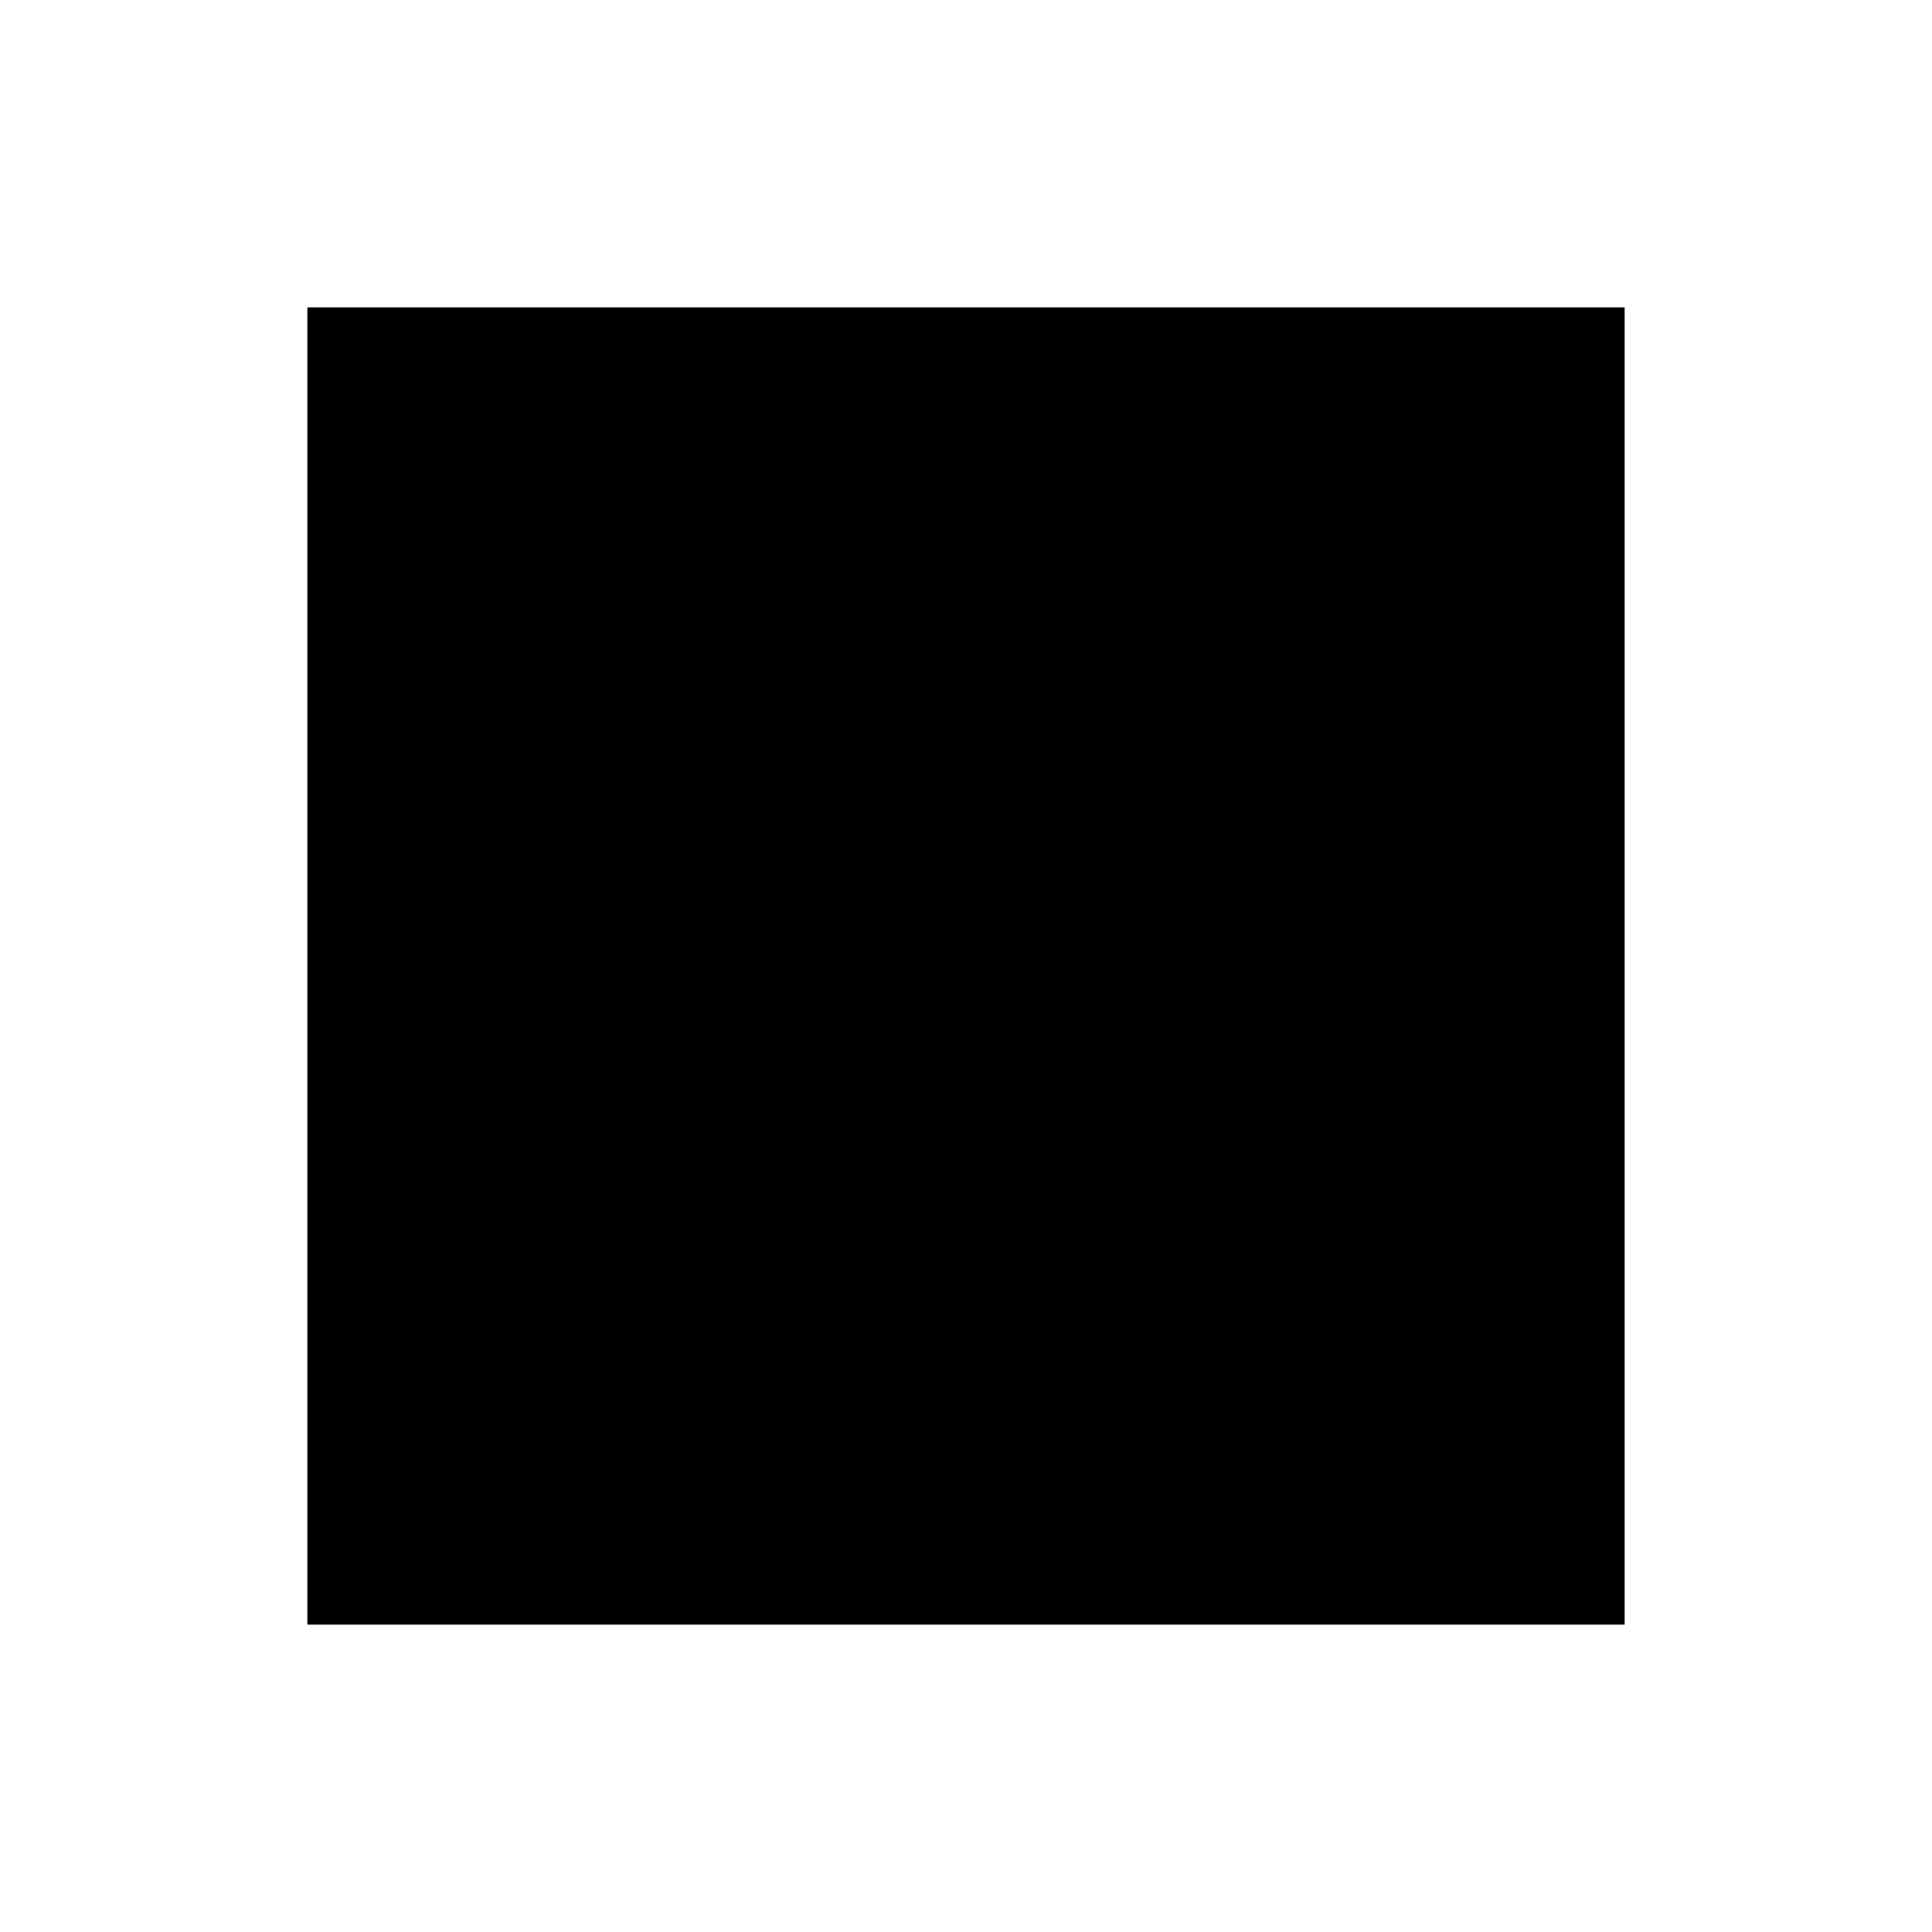
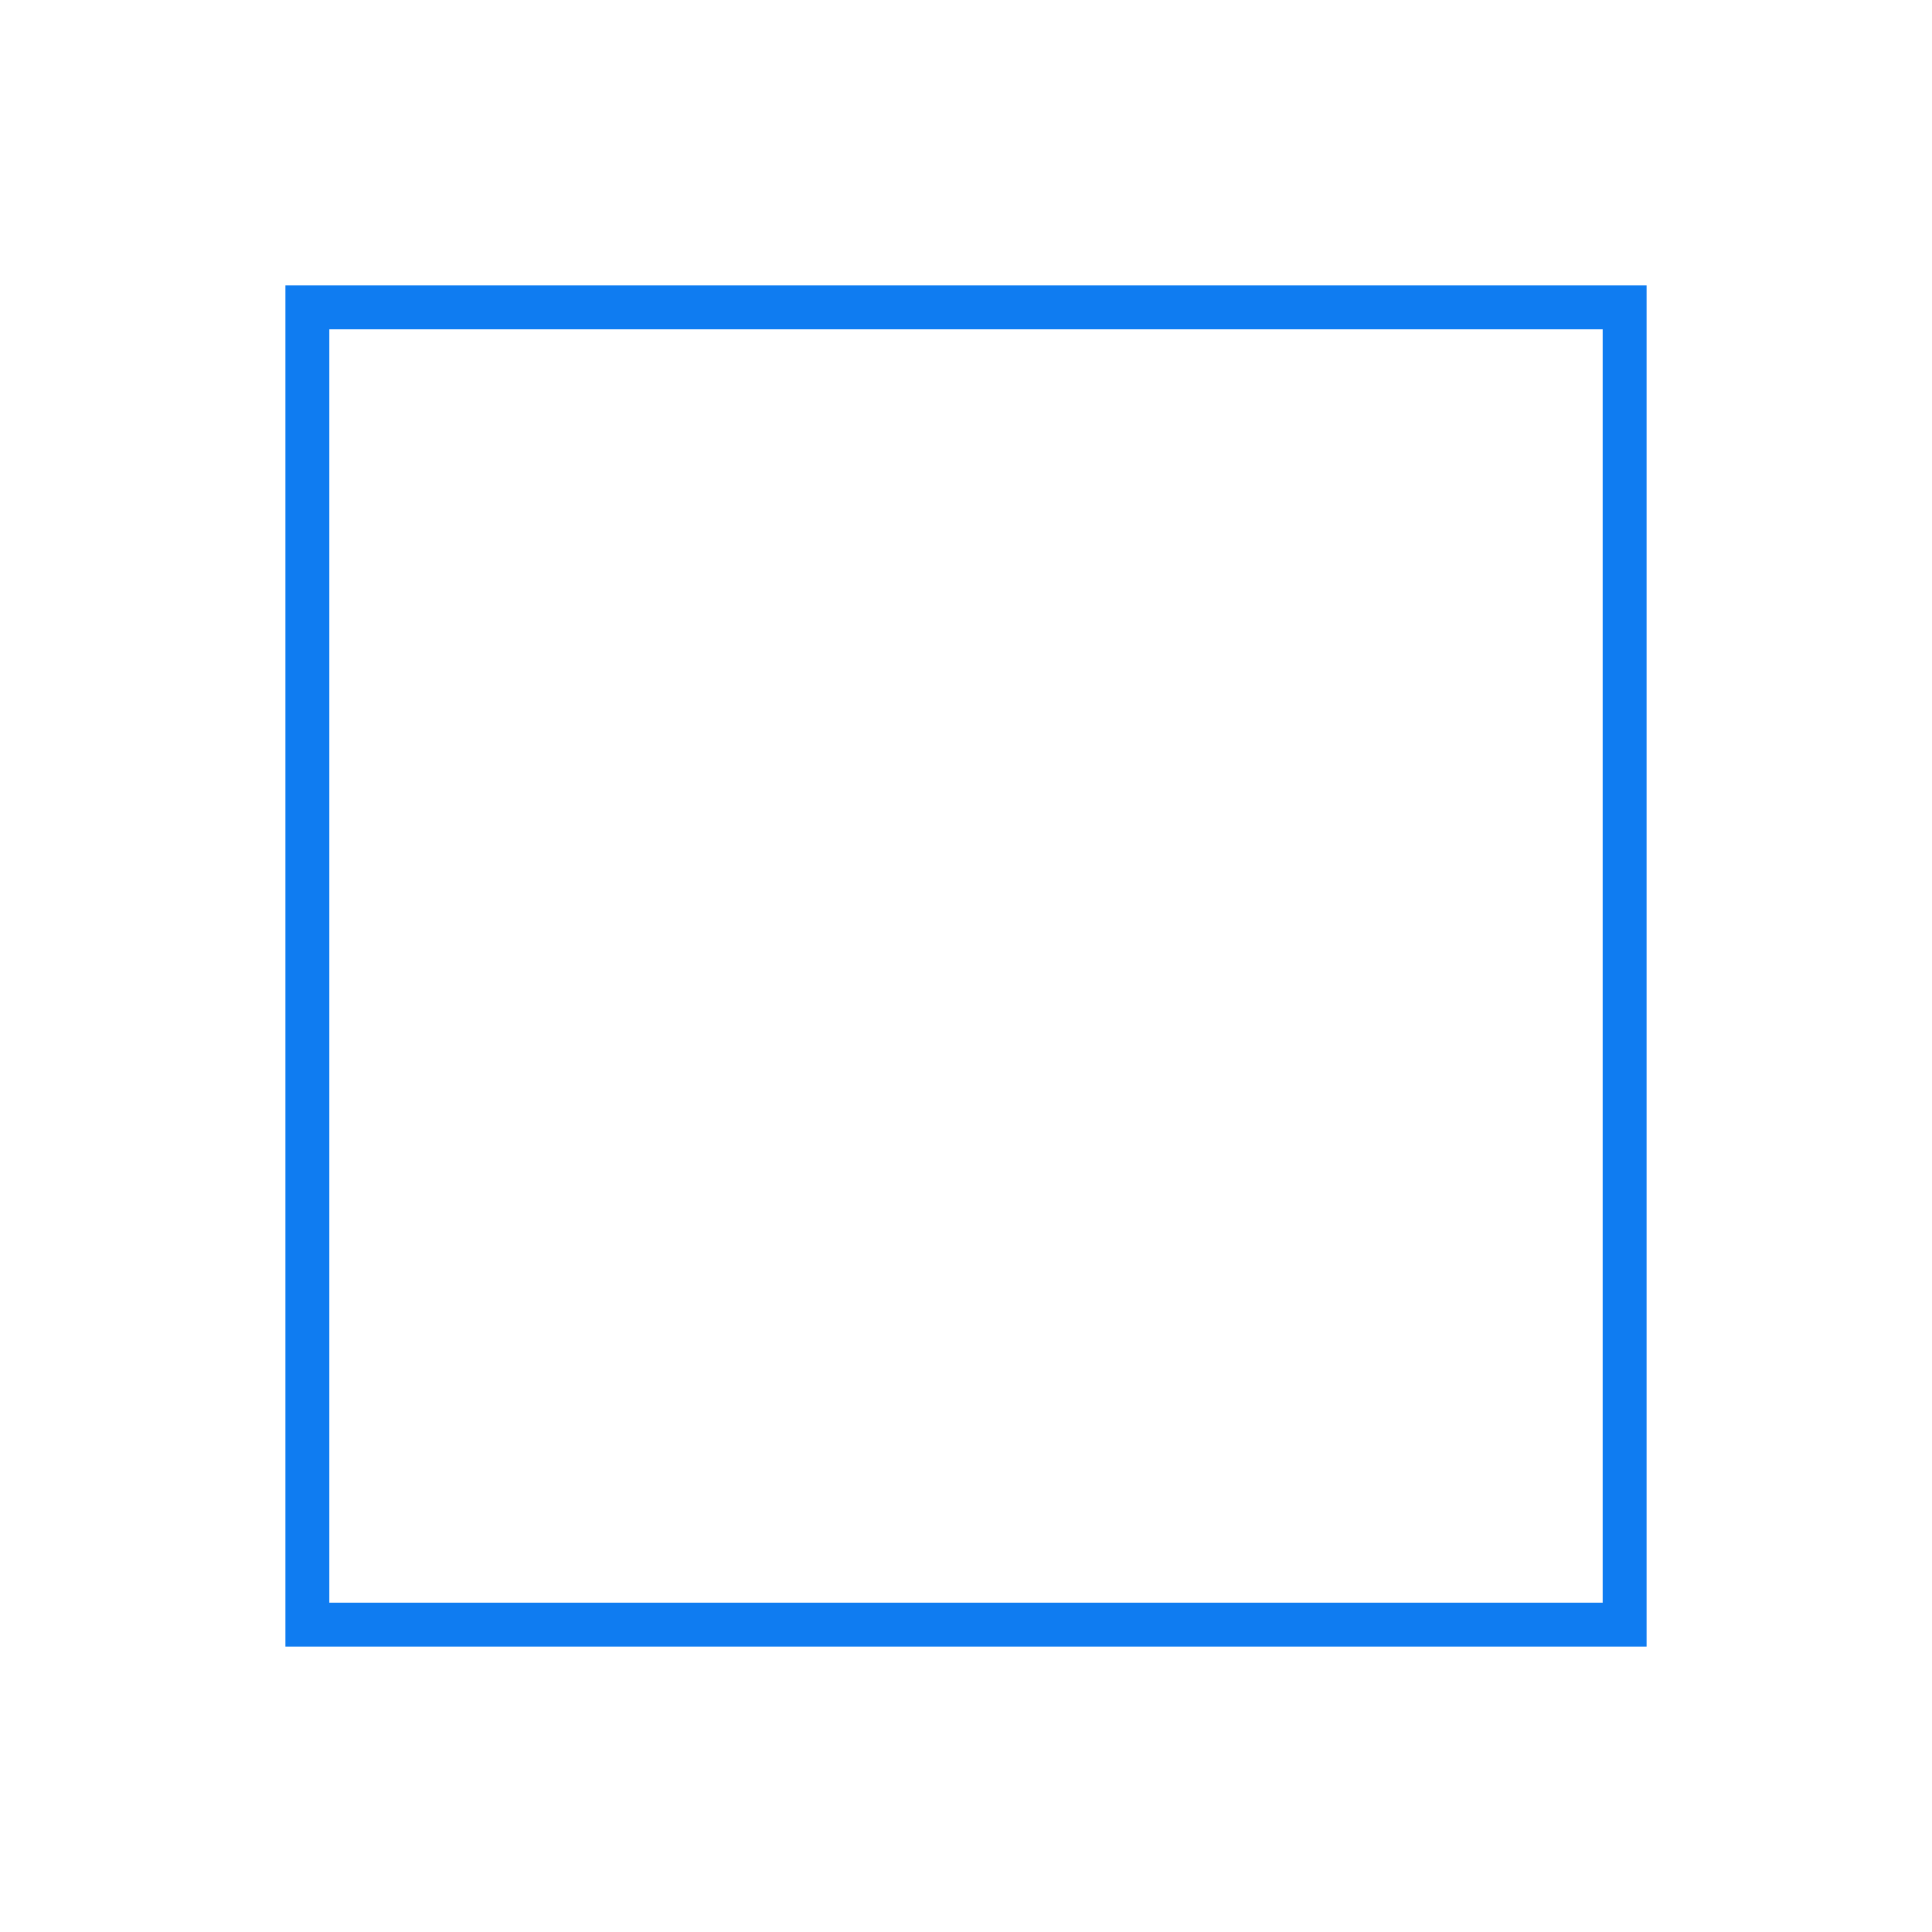
<svg xmlns="http://www.w3.org/2000/svg" width="88" height="88" id="svg2" version="1.1">
  <defs id="defs4" />
  <g id="layer1">
-     <rect style="fill:#000000;fill-opacity:1;fill-rule:nonzero;stroke:none" id="rect2985" width="60" height="60" x="14" y="14" />
+     <rect style="fill:none;fill-opacity:1;fill-rule:nonzero;stroke:#0f7cf1;stroke-opacity:1;stroke-width:2;stroke-miterlimit:4;stroke-dasharray:none" id="rect2985" width="60" height="60" x="14" y="14" />
  </g>
</svg>
